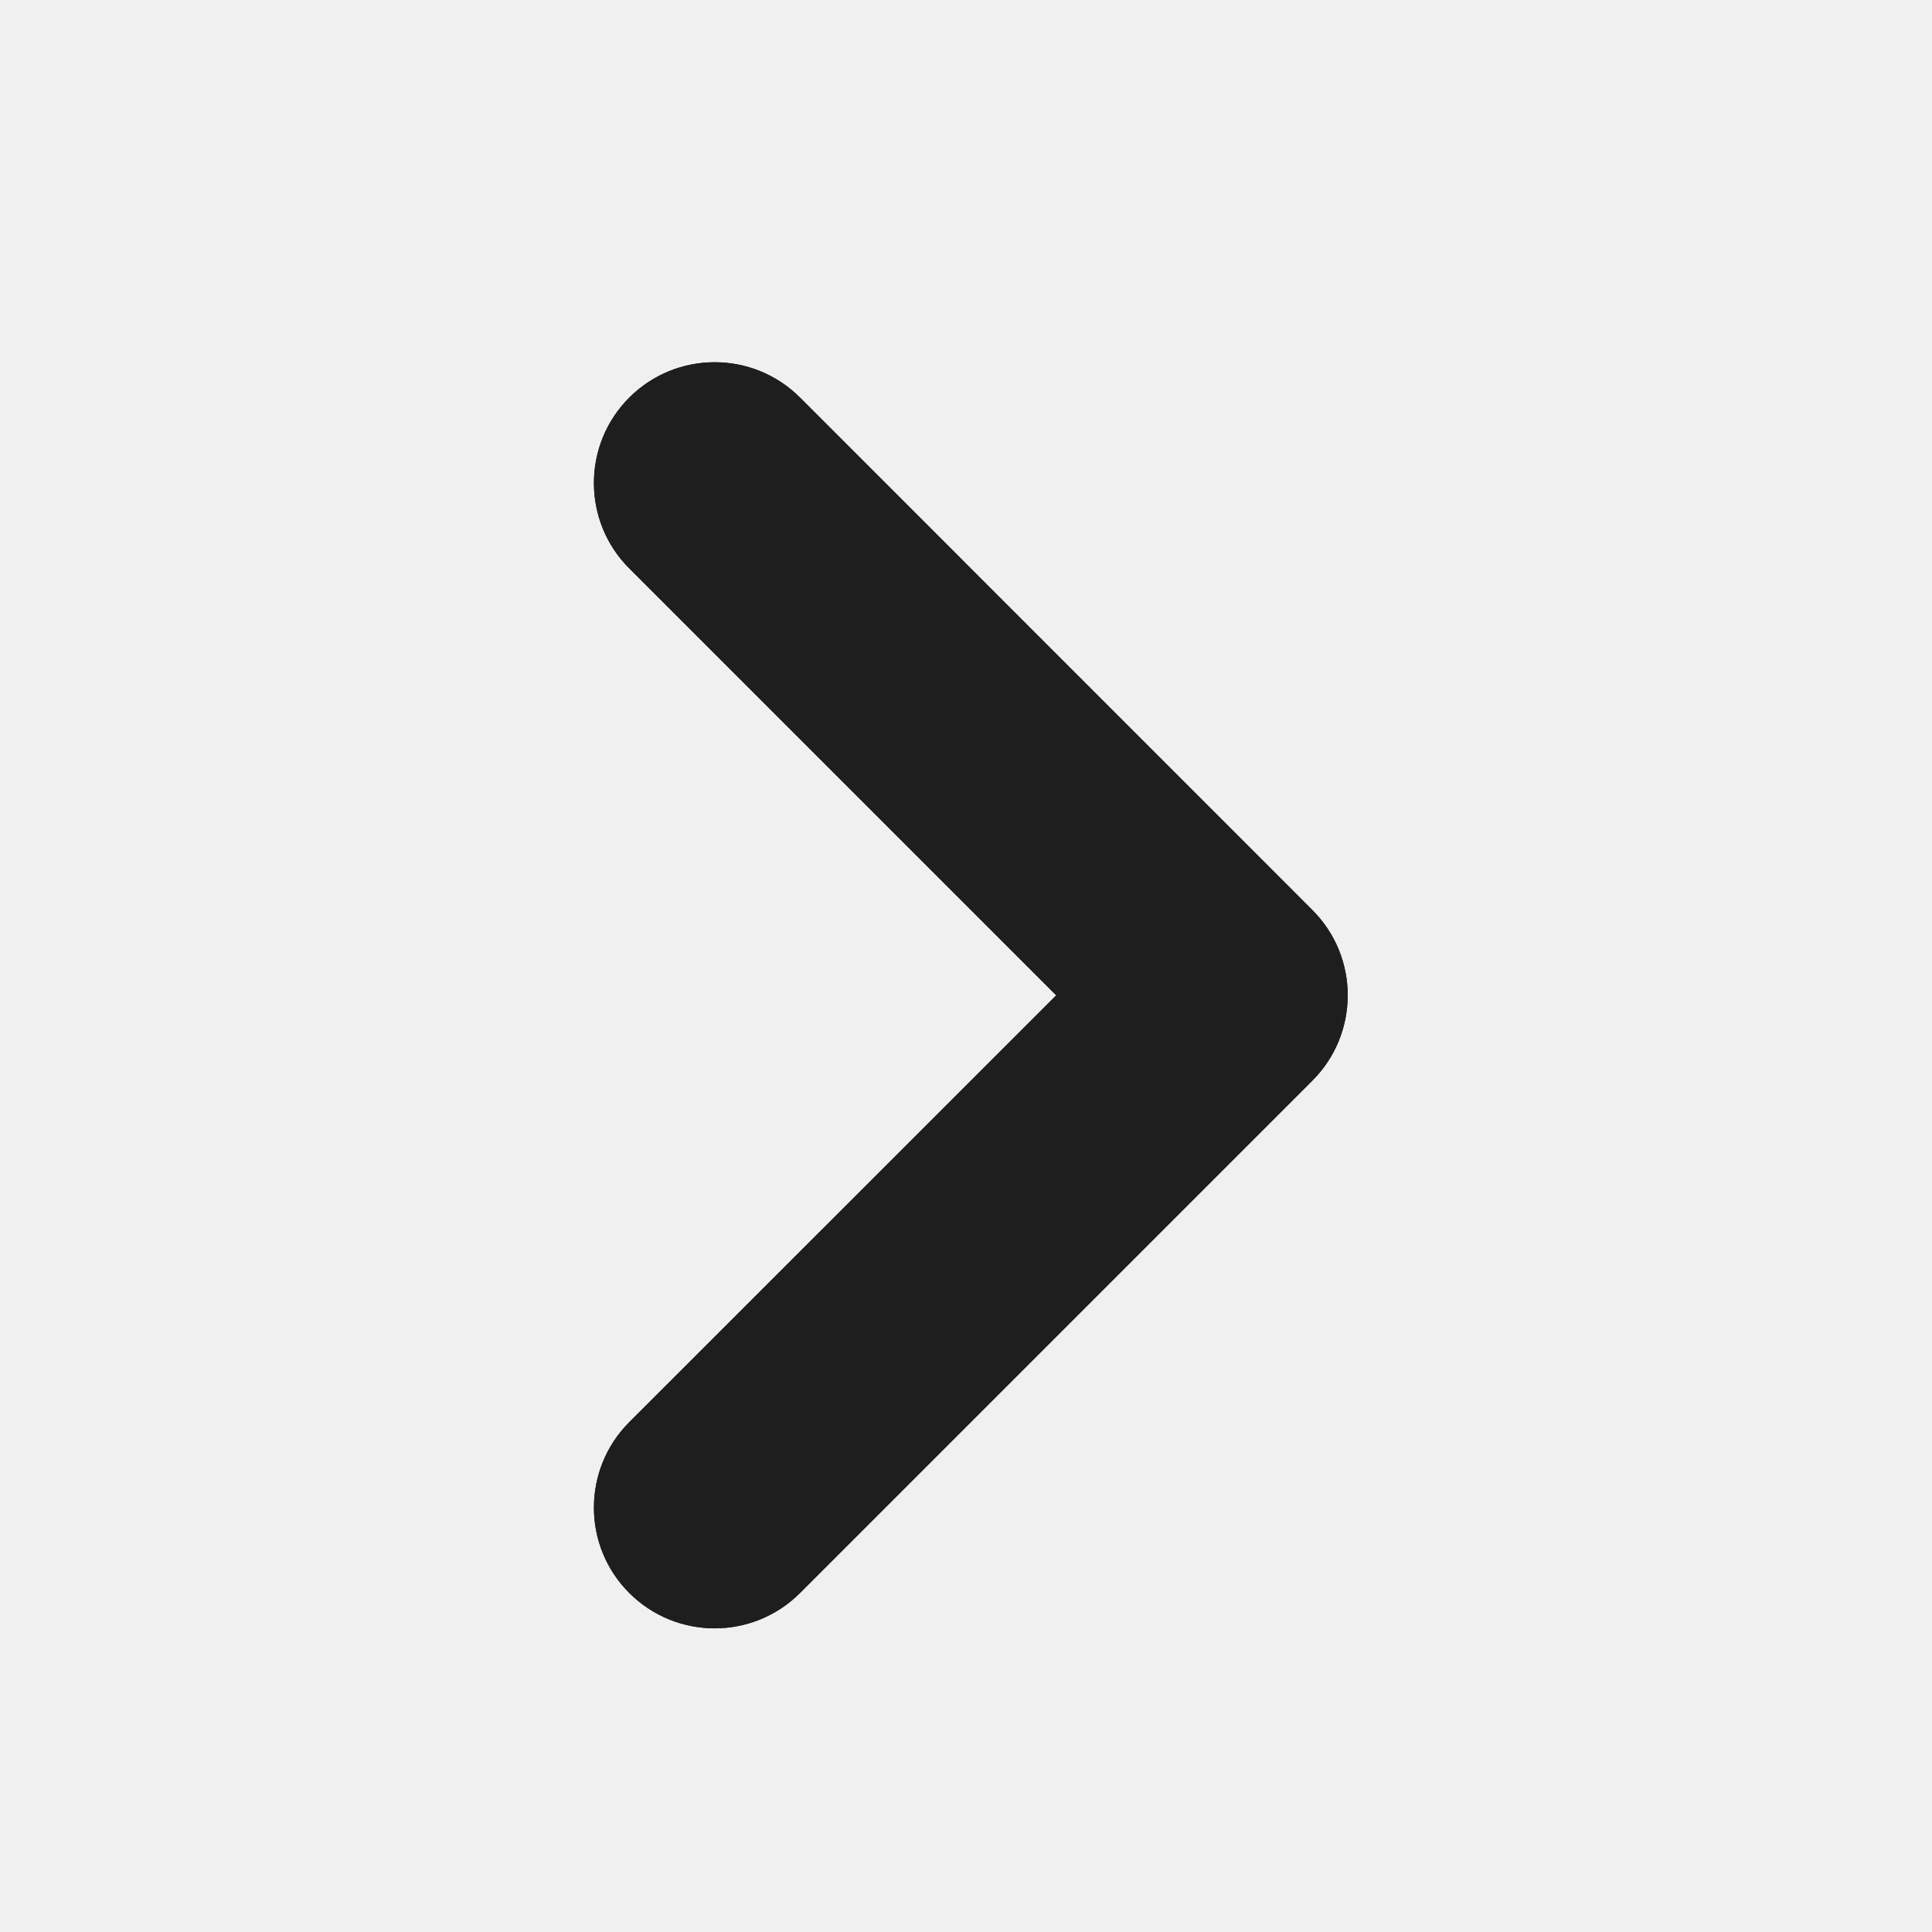
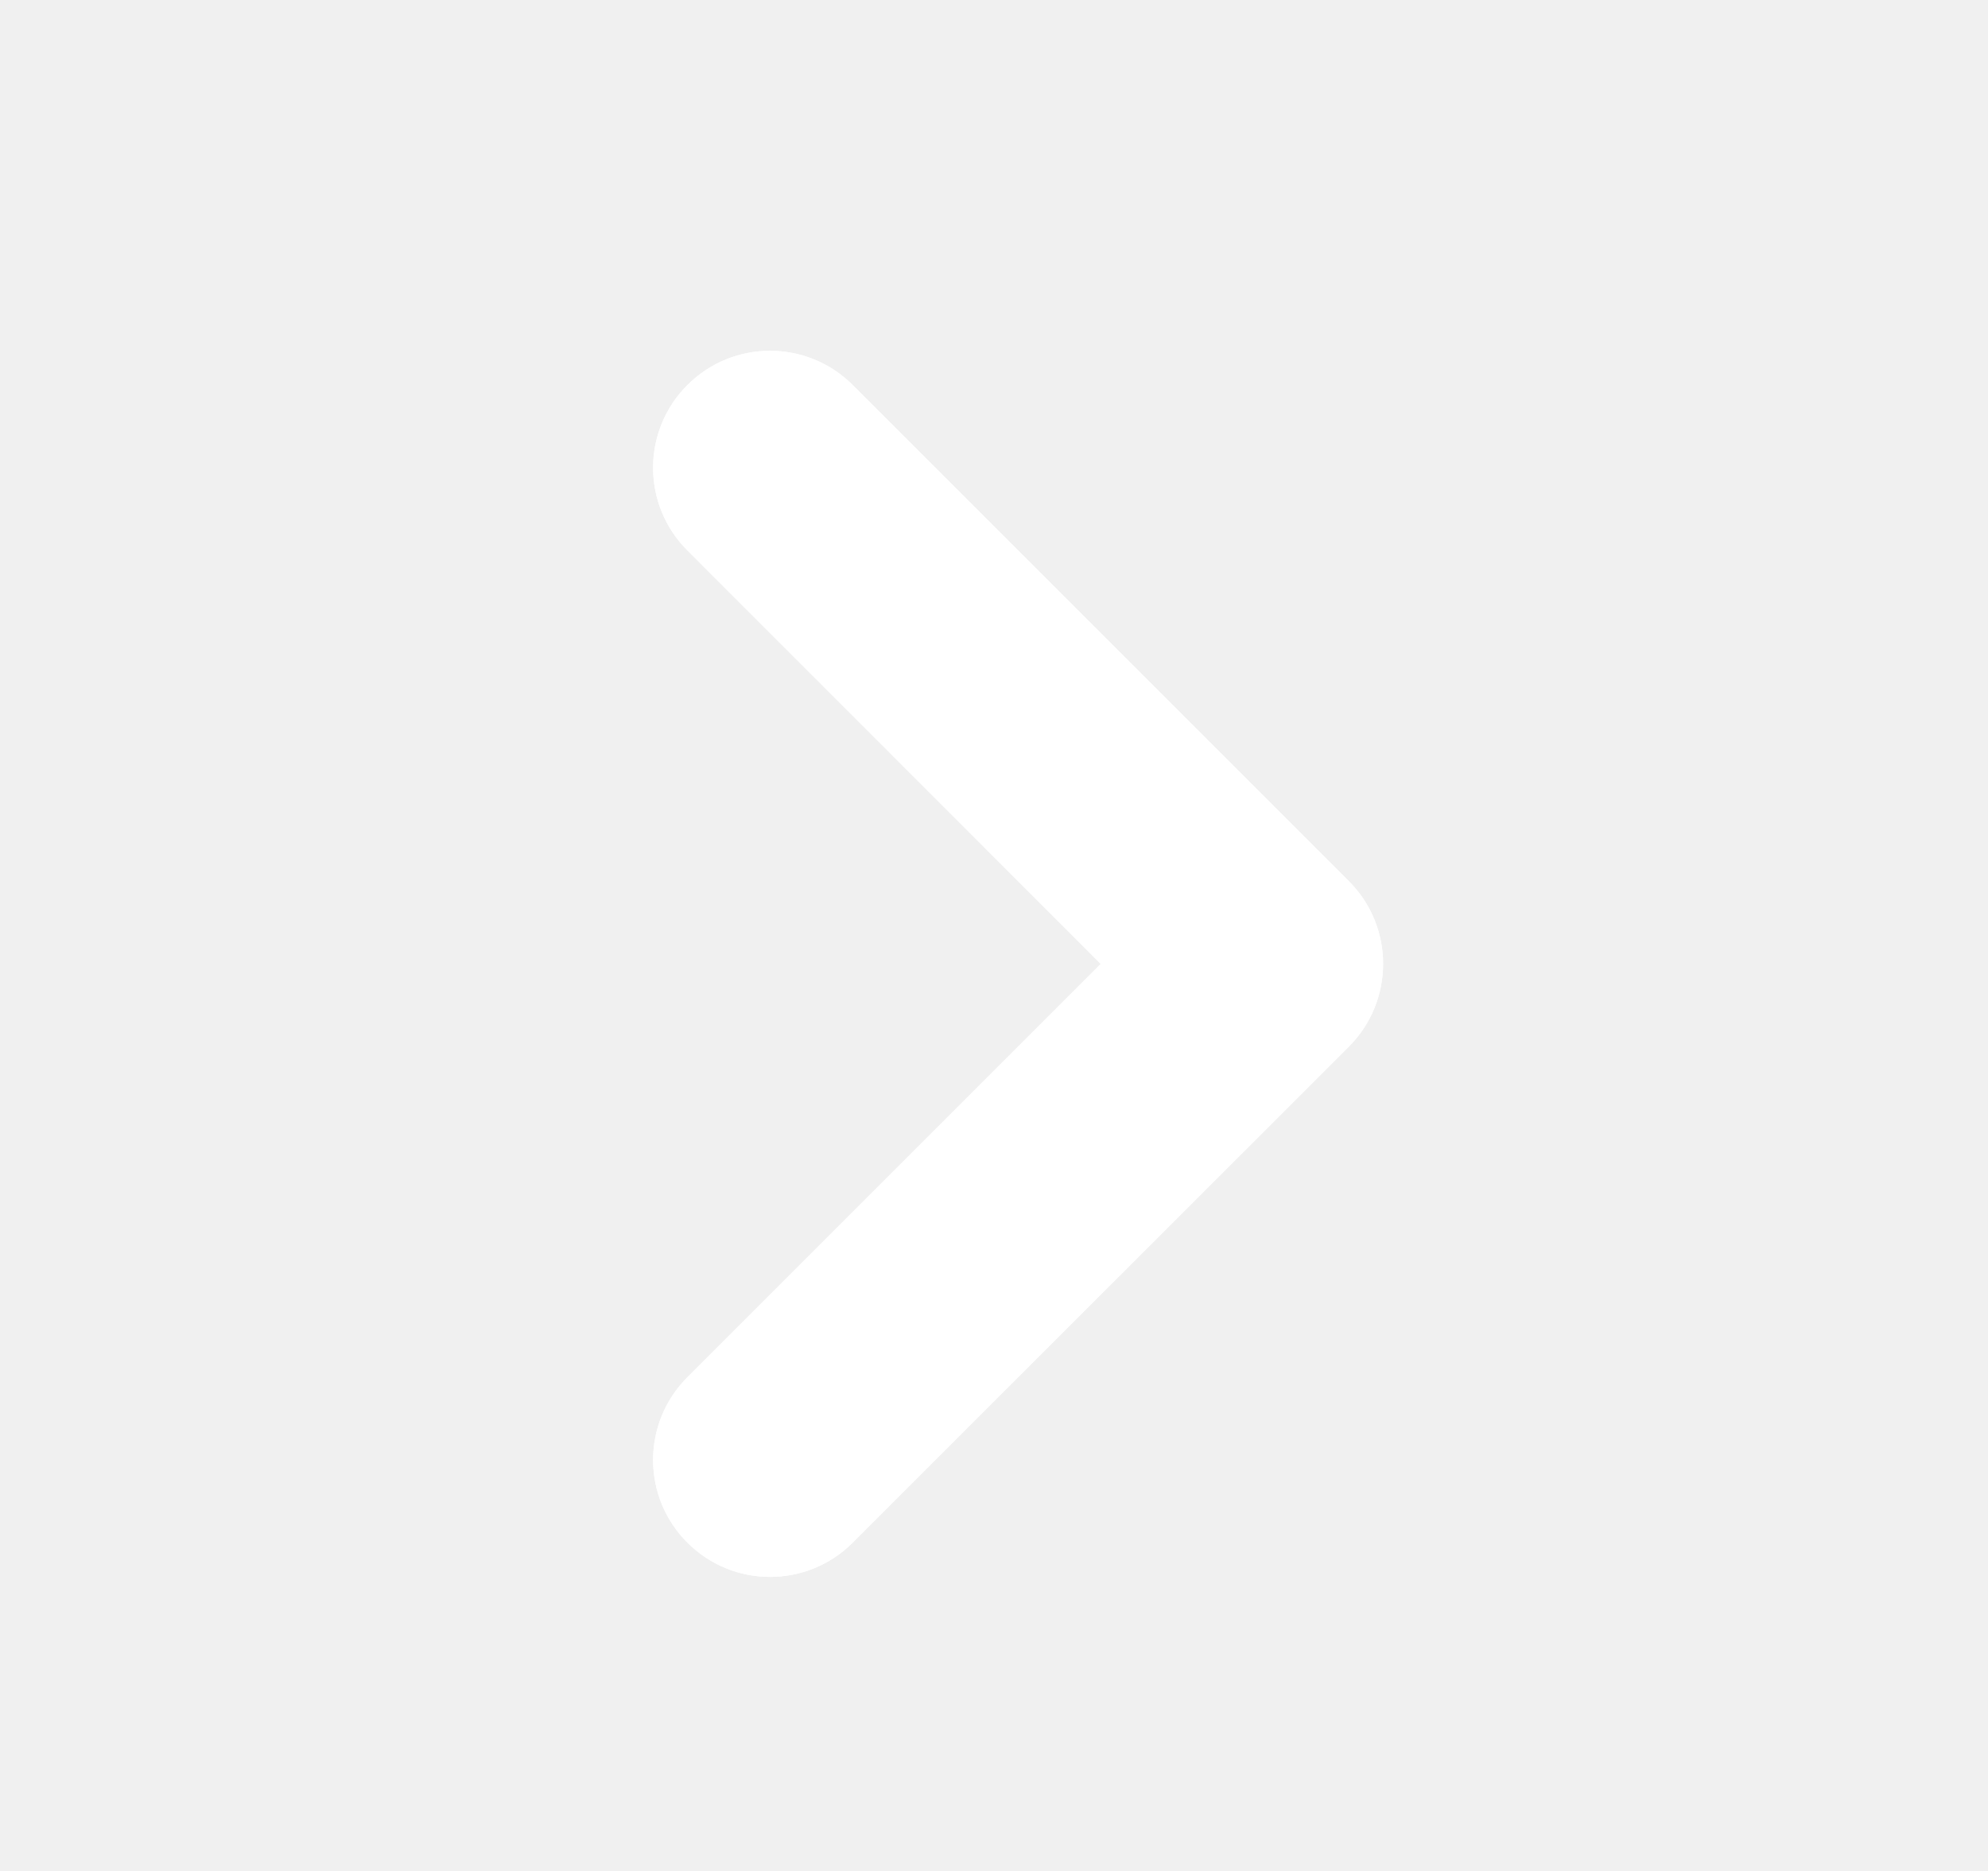
- <svg xmlns="http://www.w3.org/2000/svg" width="16" height="16" viewBox="0 0 16 16" fill="none">
-   <path d="M10.868 7.536C11.259 7.926 11.259 8.559 10.868 8.95L6.626 13.192C6.235 13.583 5.602 13.583 5.211 13.192C4.821 12.802 4.821 12.169 5.211 11.778L8.747 8.243L5.211 4.707C4.821 4.317 4.821 3.683 5.211 3.293C5.602 2.902 6.235 2.902 6.626 3.293L10.868 7.536C10.868 7.536 10.868 7.536 10.868 7.536Z" fill="#1E1E1E" />
-   <path d="M10.868 7.536C11.259 7.926 11.259 8.559 10.868 8.95L6.626 13.192C6.235 13.583 5.602 13.583 5.211 13.192C4.821 12.802 4.821 12.169 5.211 11.778L8.747 8.243L5.211 4.707C4.821 4.317 4.821 3.683 5.211 3.293C5.602 2.902 6.235 2.902 6.626 3.293L10.868 7.536C10.868 7.536 10.868 7.536 10.868 7.536Z" fill="#1E1E1E" />
+ <svg xmlns="http://www.w3.org/2000/svg" width="17" height="16" viewBox="0 0 17 16" fill="none">
+   <path d="M11.535 7.536C11.925 7.926 11.925 8.559 11.535 8.95L7.292 13.192C6.902 13.583 6.268 13.583 5.878 13.192C5.487 12.802 5.487 12.169 5.878 11.778L9.413 8.243L5.878 4.707C5.487 4.317 5.487 3.683 5.878 3.293C6.268 2.902 6.902 2.902 7.292 3.293L11.535 7.536C11.535 7.536 11.535 7.536 11.535 7.536Z" fill="white" />
+   <path d="M11.535 7.536C11.925 7.926 11.925 8.559 11.535 8.95L7.292 13.192C6.902 13.583 6.268 13.583 5.878 13.192C5.487 12.802 5.487 12.169 5.878 11.778L9.413 8.243L5.878 4.707C5.487 4.317 5.487 3.683 5.878 3.293C6.268 2.902 6.902 2.902 7.292 3.293L11.535 7.536C11.535 7.536 11.535 7.536 11.535 7.536Z" fill="white" />
</svg>
